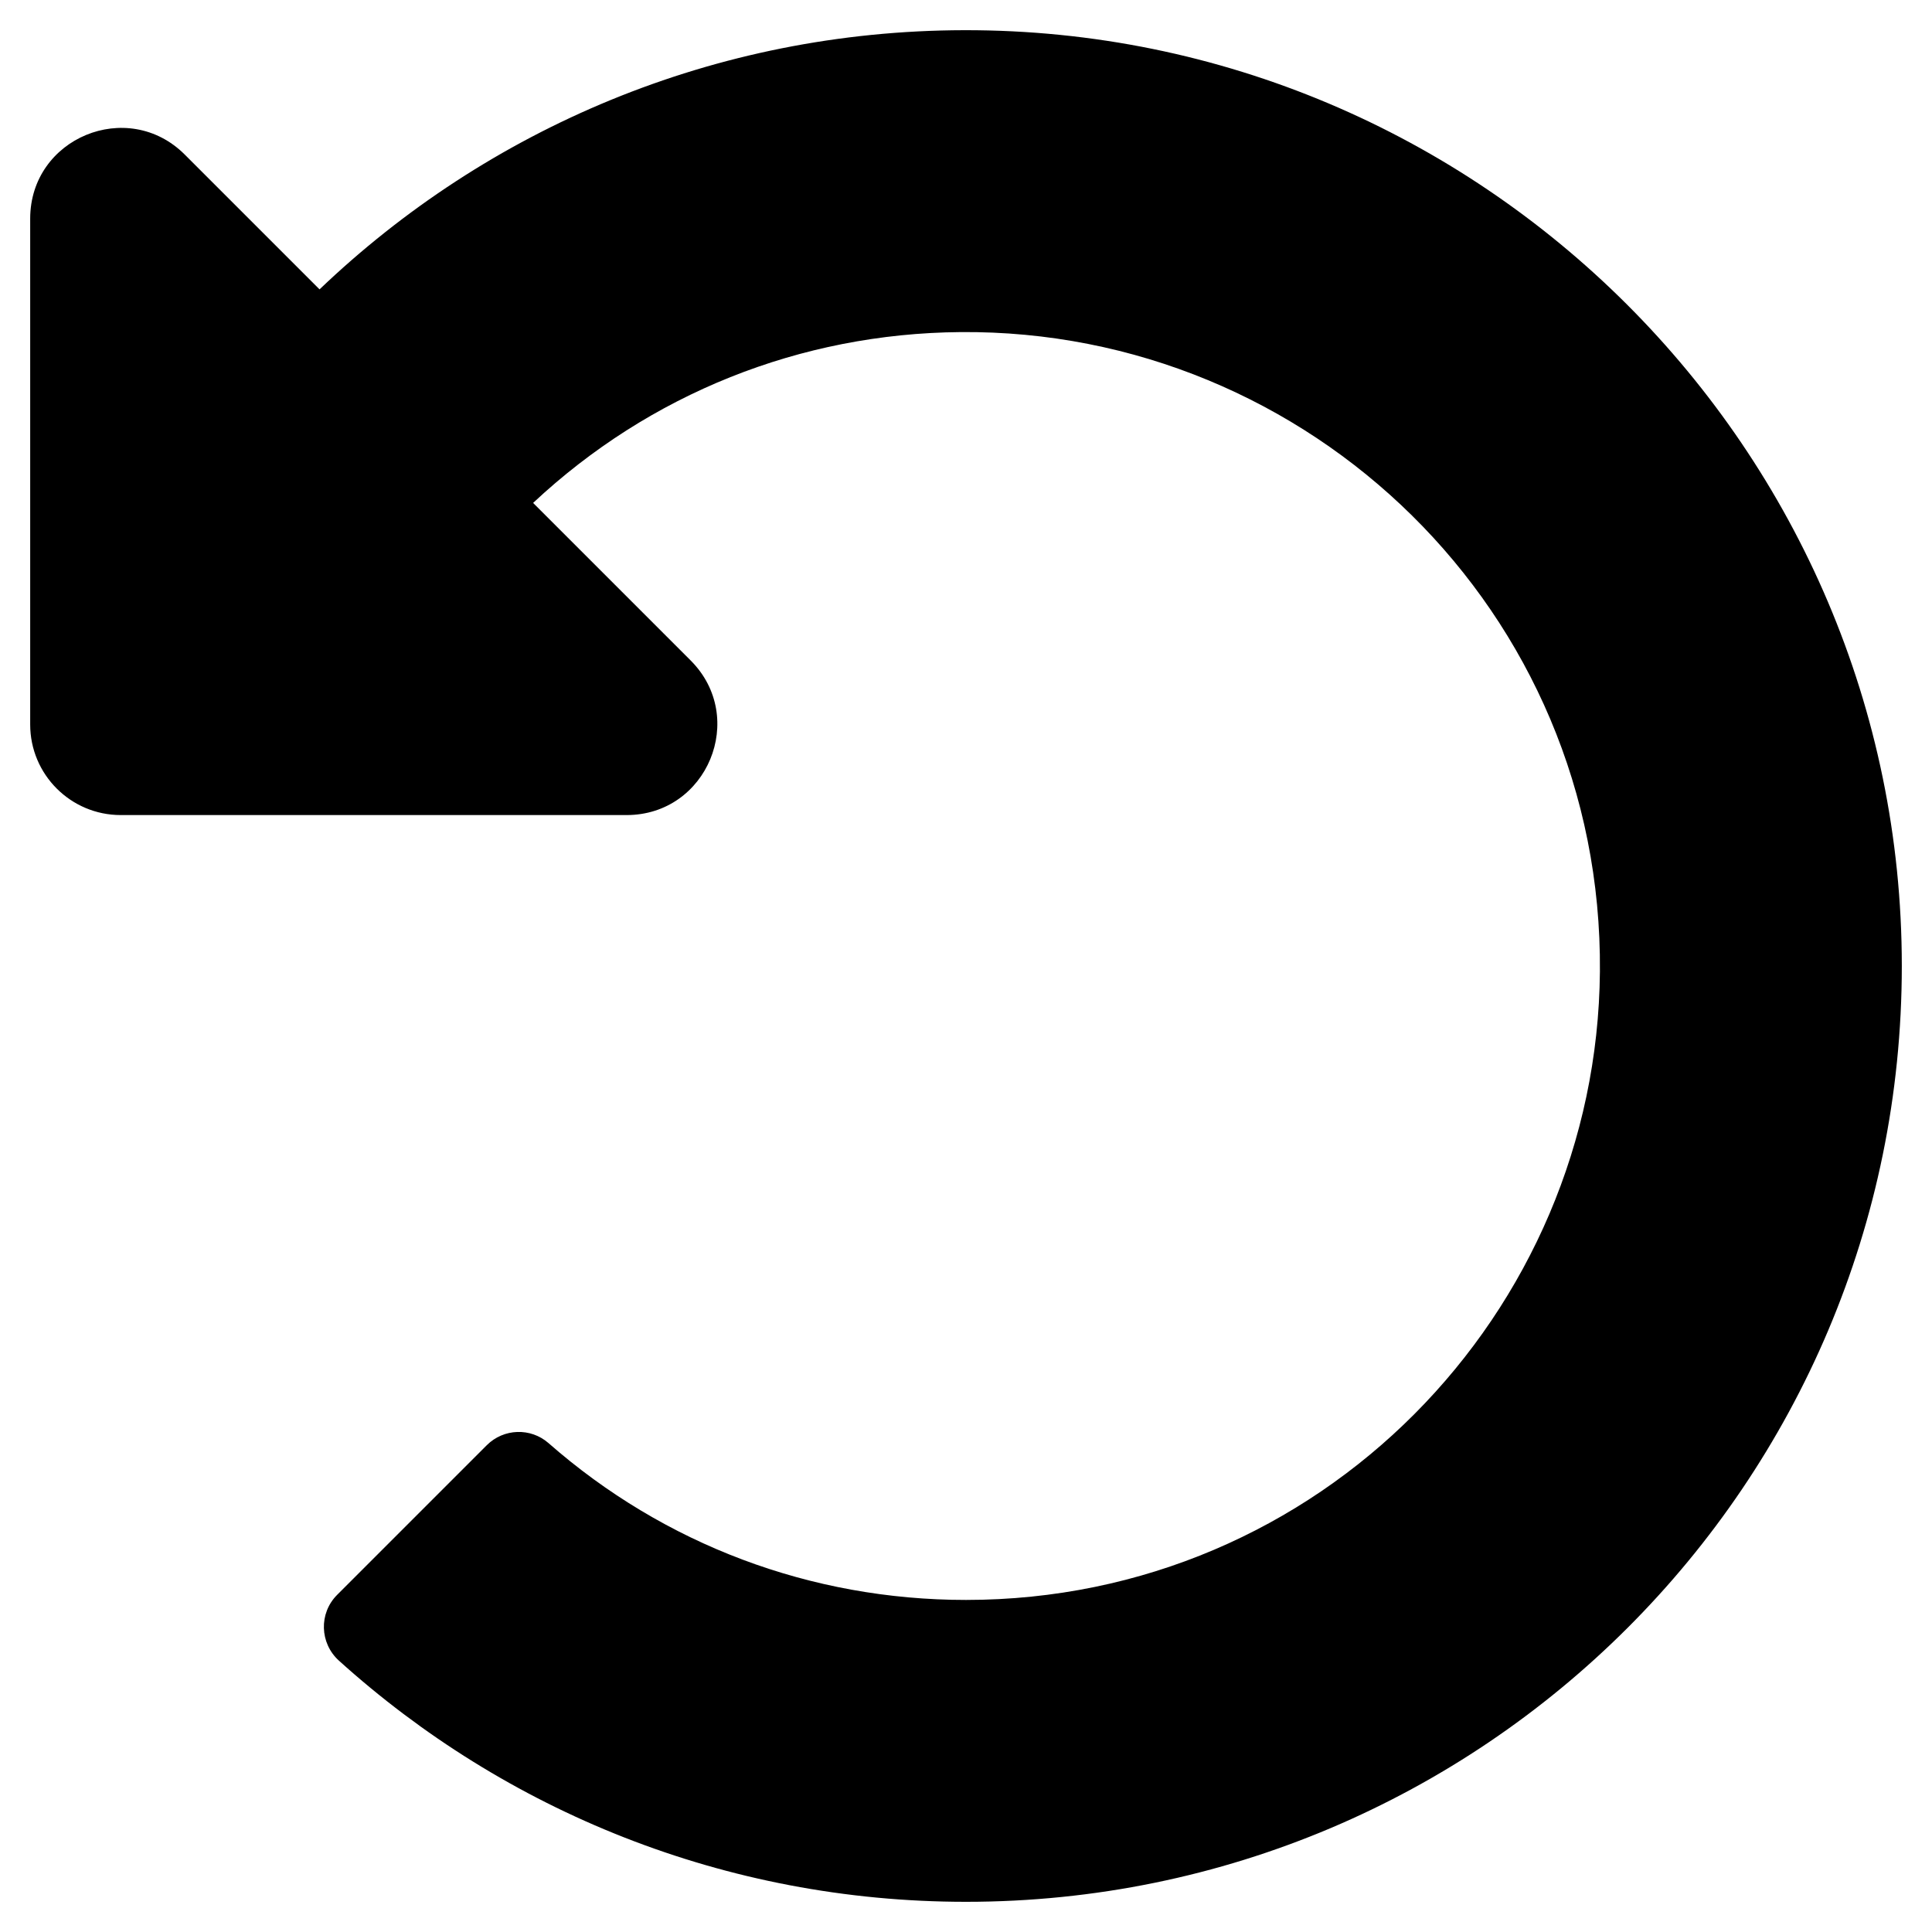
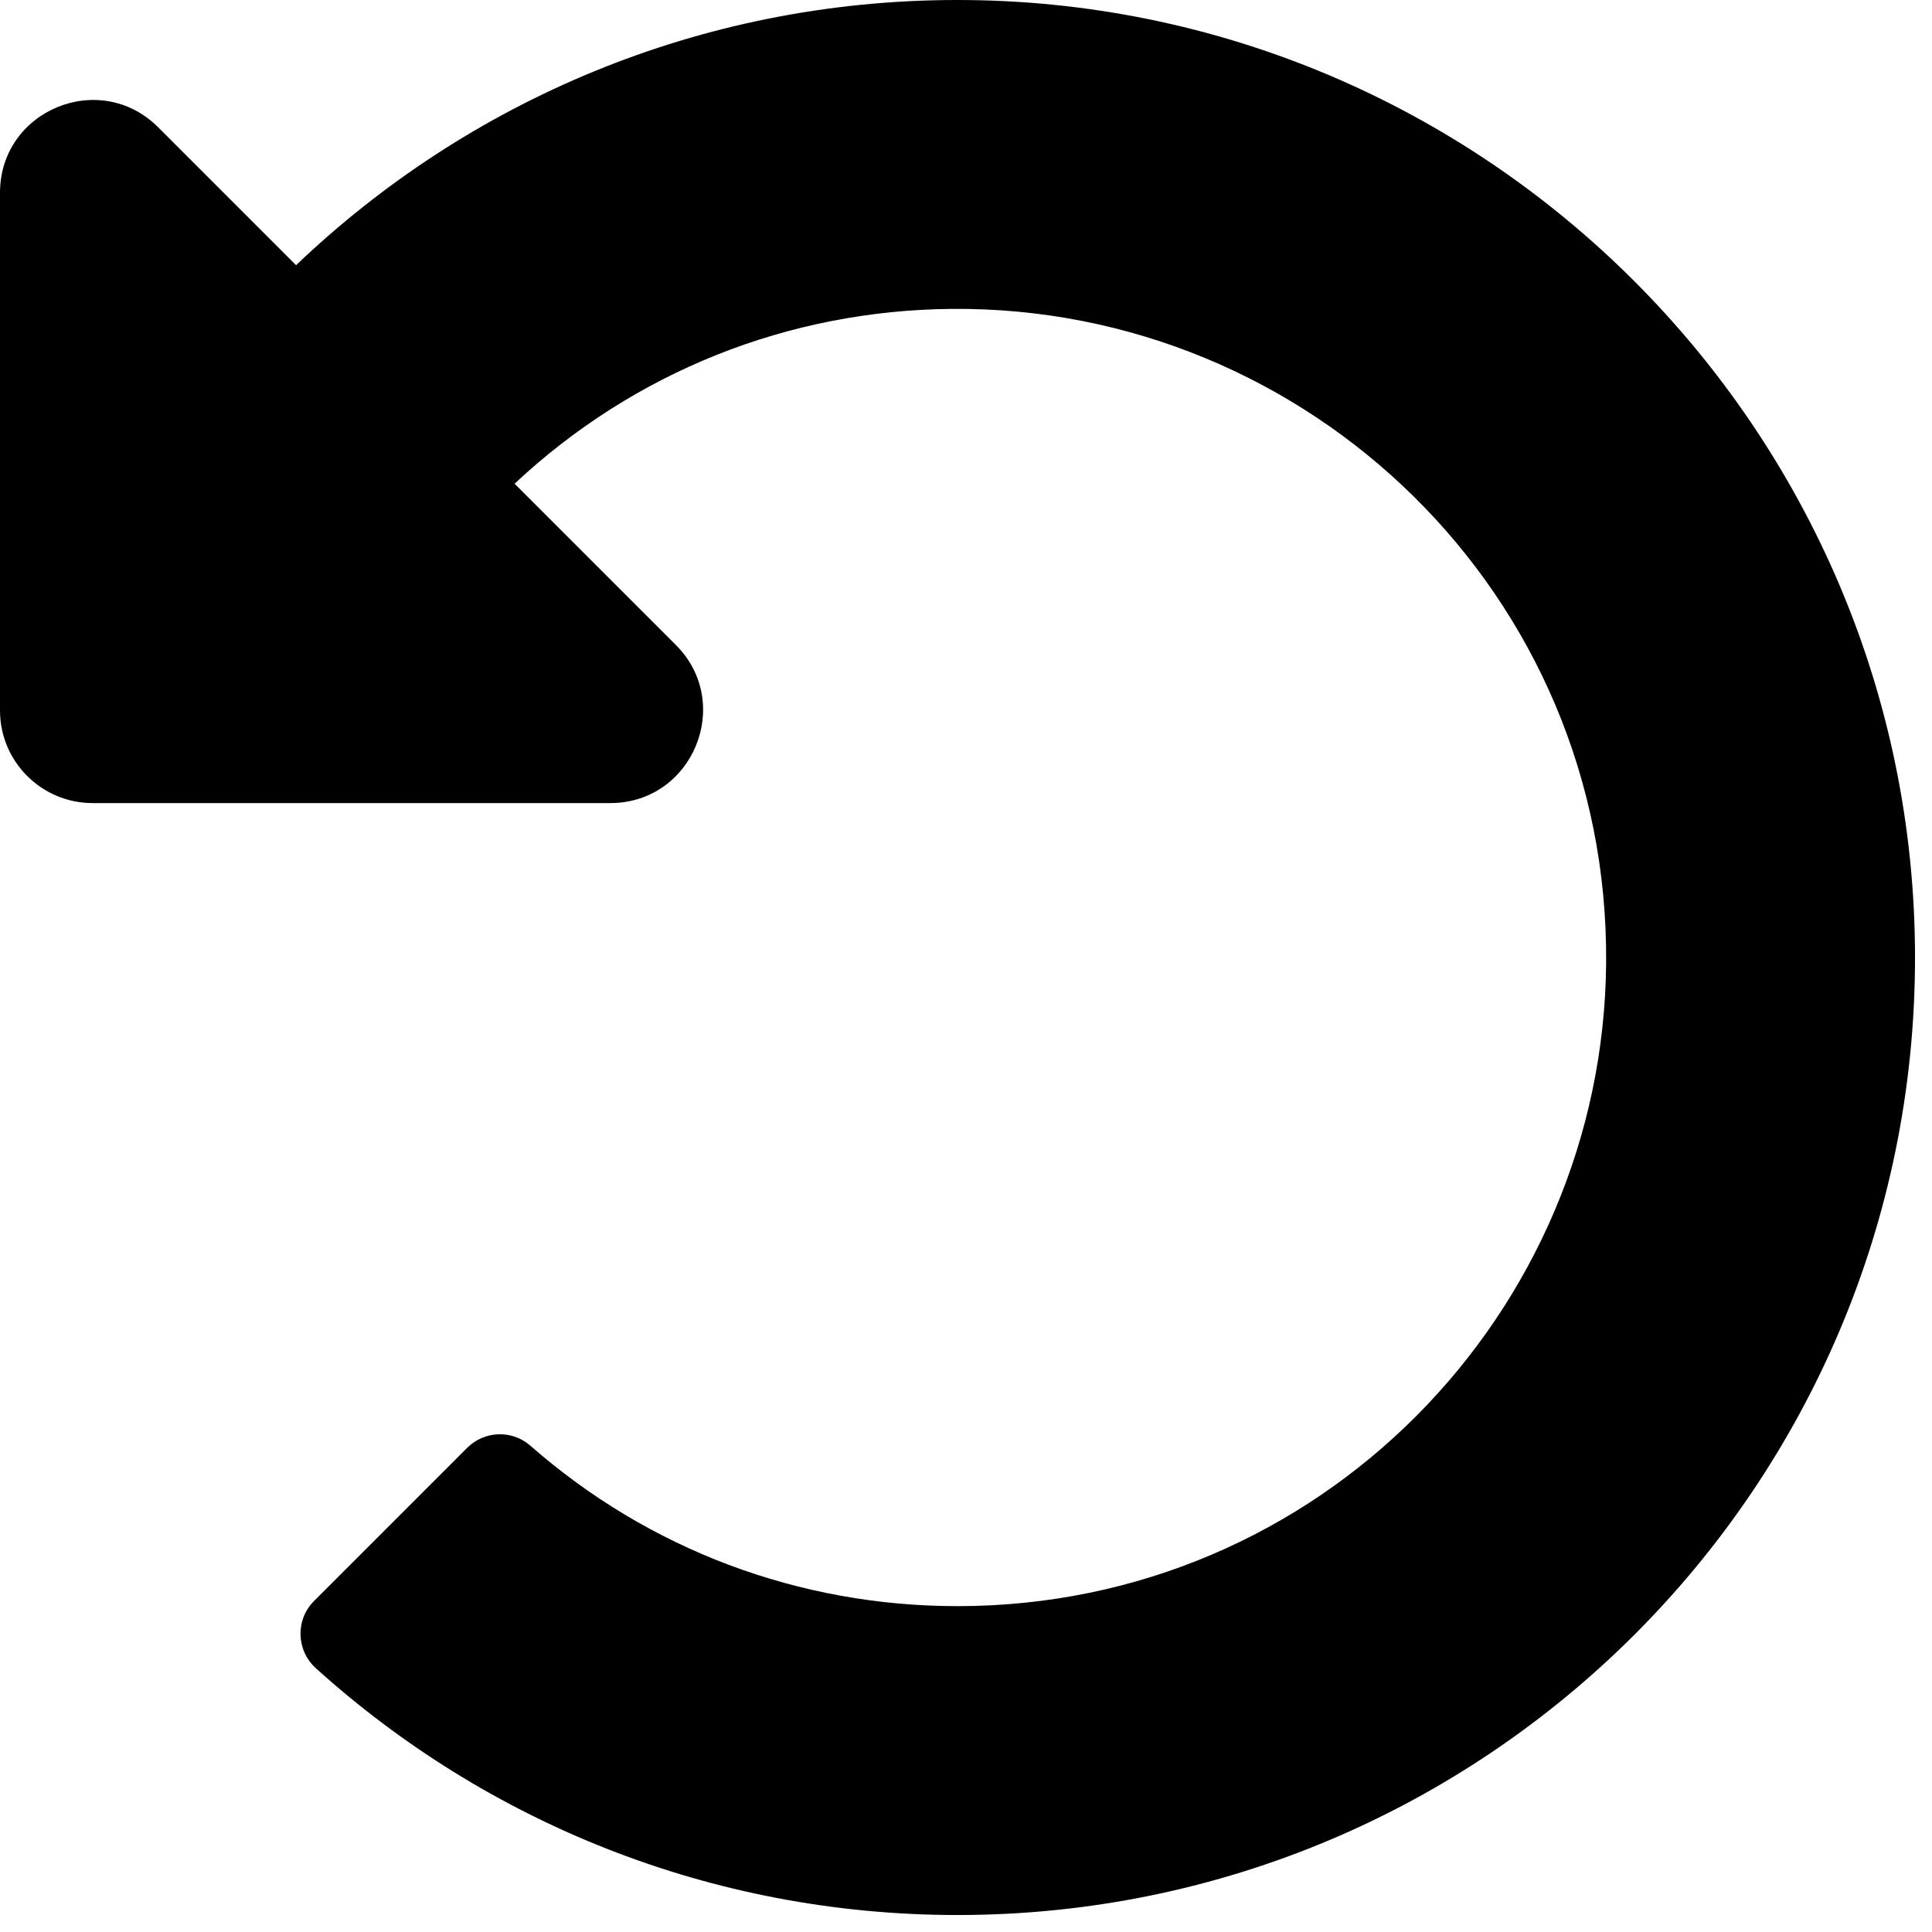
- <svg xmlns="http://www.w3.org/2000/svg" viewBox="0 0 512 512">
-   <path id="p" d="M255.545 8c-66.269.119-126.438 26.233-170.86 68.685L48.971 40.971C33.851 25.851 8 36.559 8 57.941V192c0 13.255 10.745 24 24 24h134.059c21.382 0 32.09-25.851 16.971-40.971l-41.75-41.75c30.864-28.899 70.801-44.907 113.23-45.273 92.398-.798 170.283 73.977 169.484 169.442C423.236 348.009 349.816 424 256 424c-41.127 0-79.997-14.678-110.63-41.556-4.743-4.161-11.906-3.908-16.368.553L89.34 422.659c-4.872 4.872-4.631 12.815.482 17.433C133.798 479.813 192.074 504 256 504c136.966 0 247.999-111.033 248-247.998C504.001 119.193 392.354 7.755 255.545 8z" />
+ <svg xmlns="http://www.w3.org/2000/svg" version="1.1" width="1024" height="1024" xml:space="preserve" id="undoCanvas">
+   <path id="undoCanvas-p" stroke="none" fill="rgb(0, 0, 0)" d="M 506.57,0 C 370.96,0.24 247.83,53.68 156.93,140.56 L 83.84,67.47 C 52.9,36.53 0,58.44 0,102.2 L 0,376.53 C 0,403.66 21.99,425.65 49.11,425.65 L 323.45,425.65 C 367.2,425.65 389.12,372.74 358.18,341.8 L 272.74,256.37 C 335.9,197.23 417.63,164.47 504.45,163.72 693.53,162.09 852.91,315.11 851.28,510.46 849.73,695.78 699.48,851.29 507.5,851.29 423.34,851.29 343.8,821.25 281.11,766.25 271.4,757.74 256.75,758.25 247.61,767.38 L 166.45,848.55 C 156.48,858.52 156.98,874.77 167.44,884.22 257.43,965.5 376.68,1015 507.5,1015 787.78,1015 1015,787.79 1015,507.5 1015,227.54 786.53,-0.5 506.57,0 Z M 506.57,0" />
</svg>
